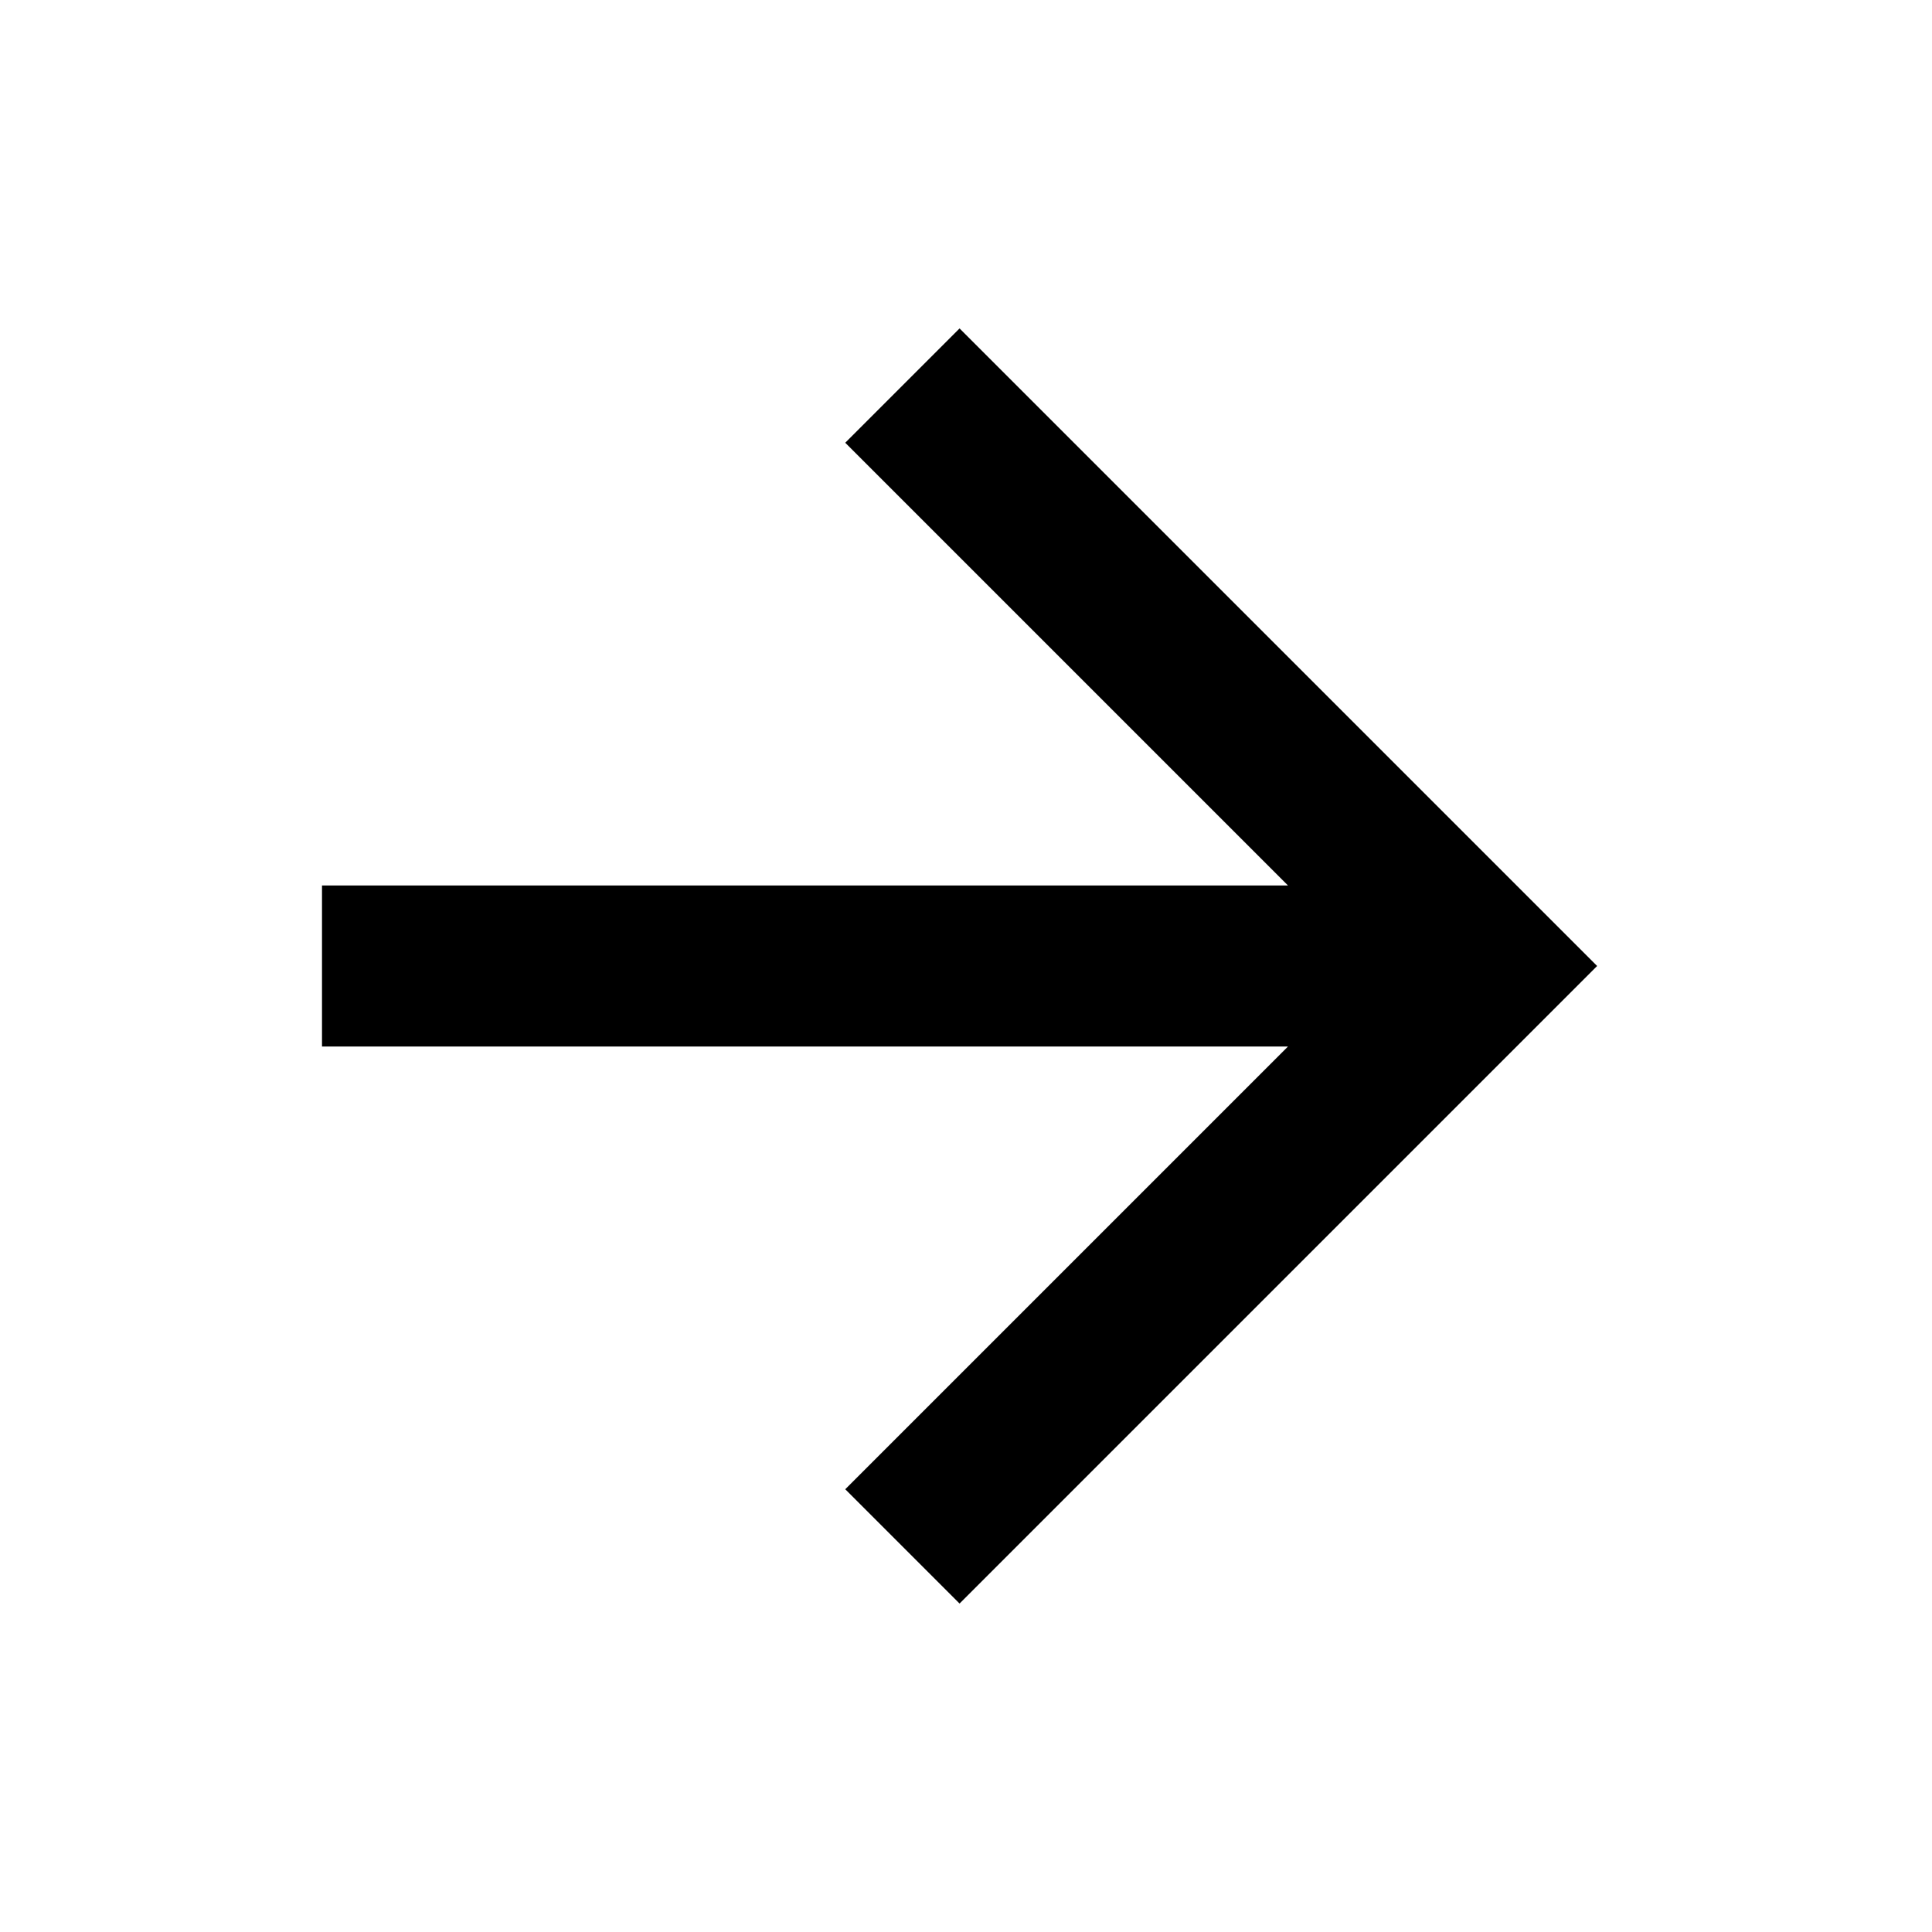
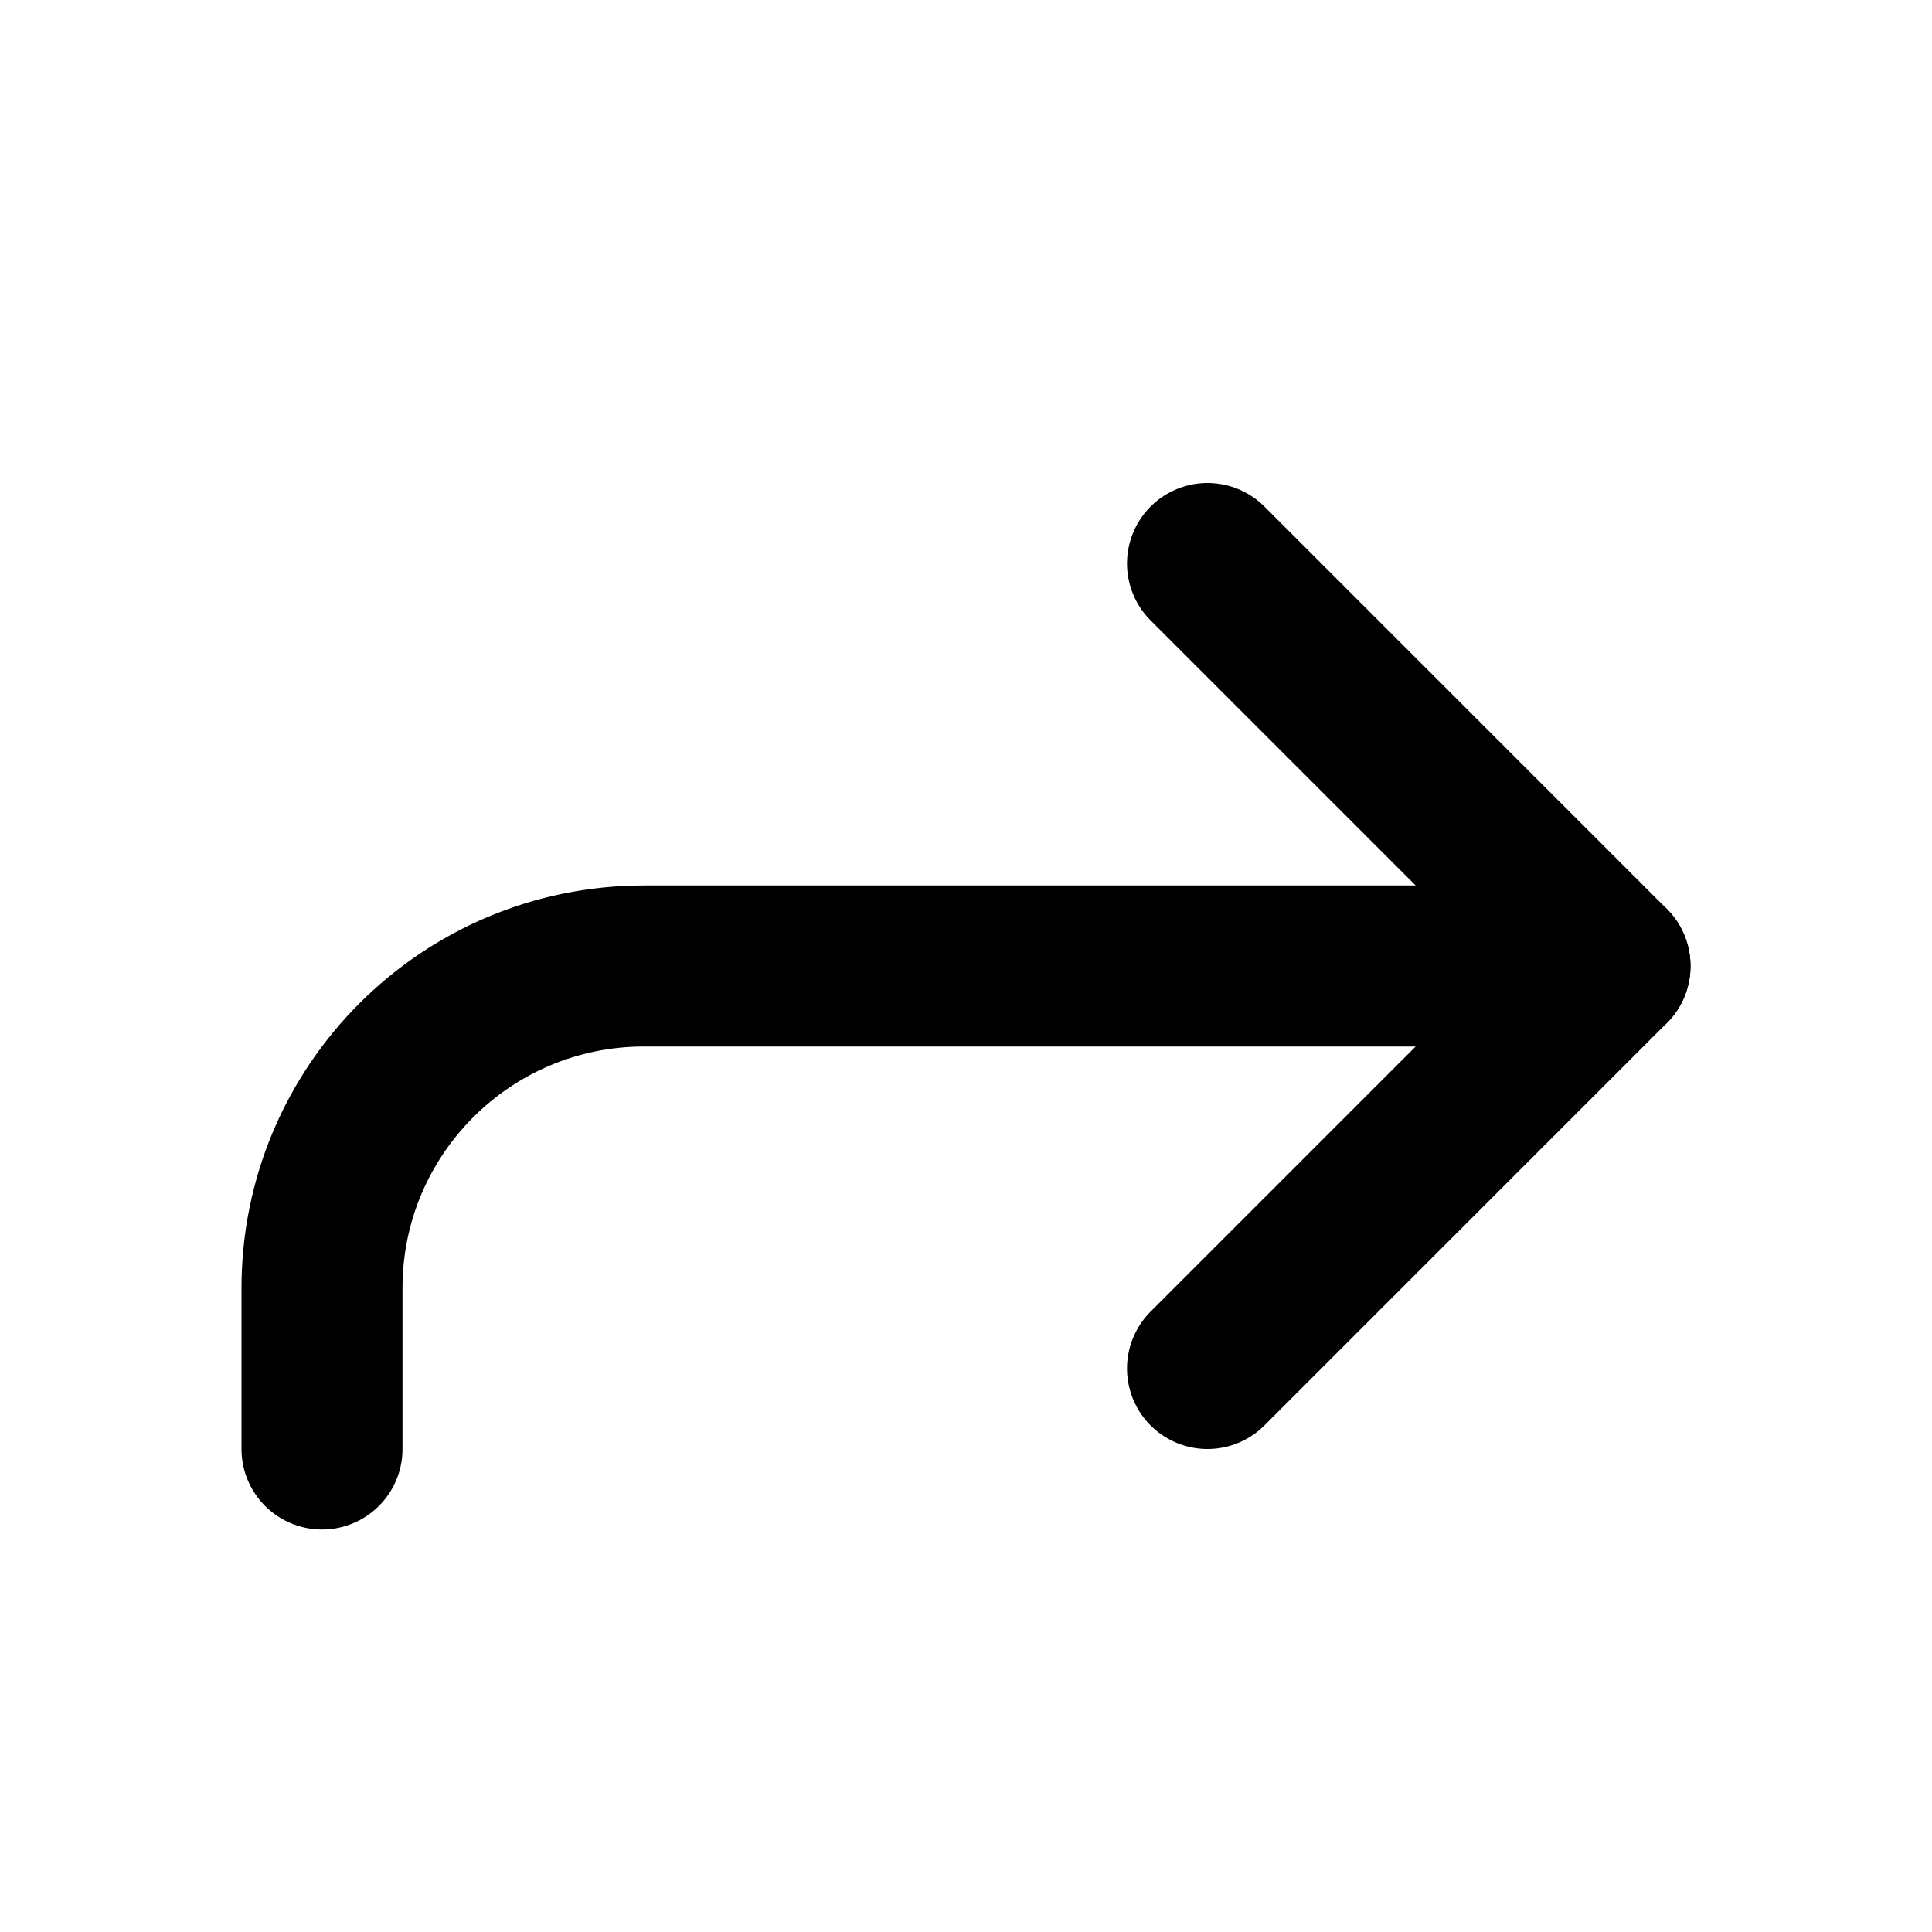
- <svg xmlns="http://www.w3.org/2000/svg" width="24px" height="24px" viewBox="0 0 24 24" version="1.1">
-   <path d="M4,11V13H16L10.5,18.5L11.92,19.92L19.84,12L11.92,4.08L10.5,5.5L16,11H4Z" fill="#000000" />
+ <svg xmlns="http://www.w3.org/2000/svg" width="24" height="24" viewBox="0 0 24 24" fill="none" stroke="currentColor" stroke-width="2" stroke-linecap="round" stroke-linejoin="round">
+   <polyline points="15 17 20 12 15 7" />
+   <path d="M4 18v-2a4 4 0 0 1 4-4h12" />
</svg>
